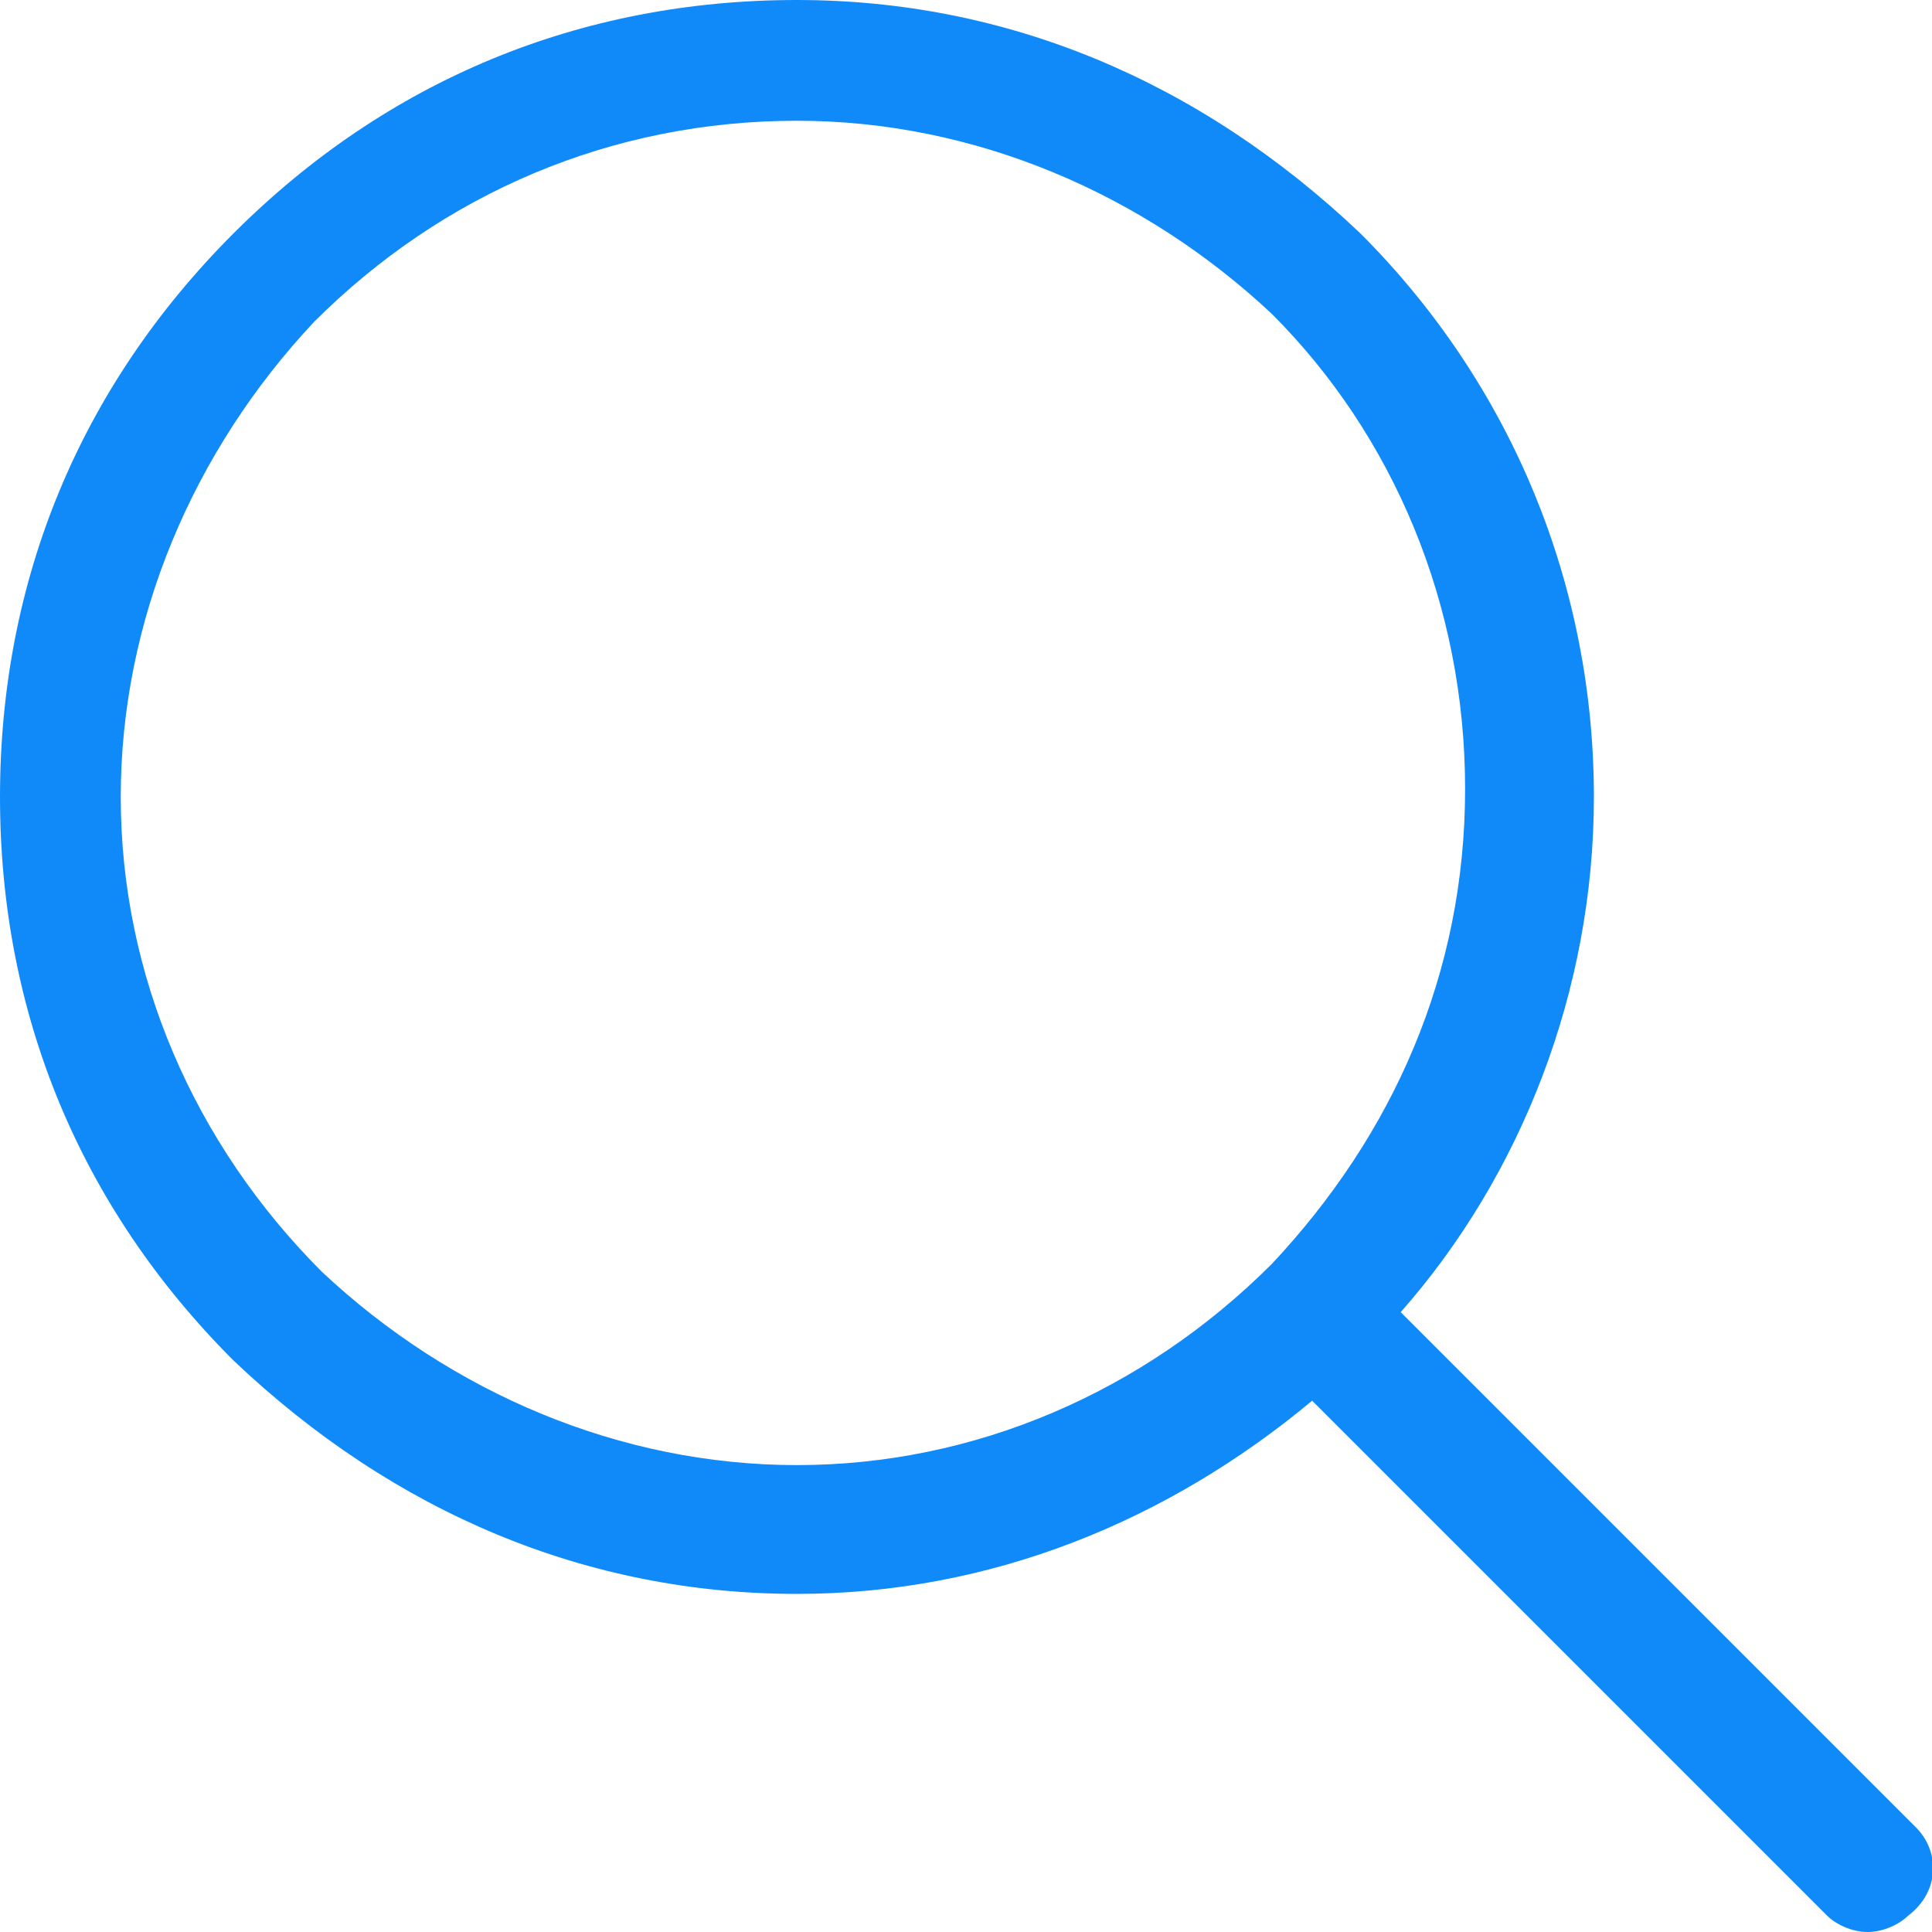
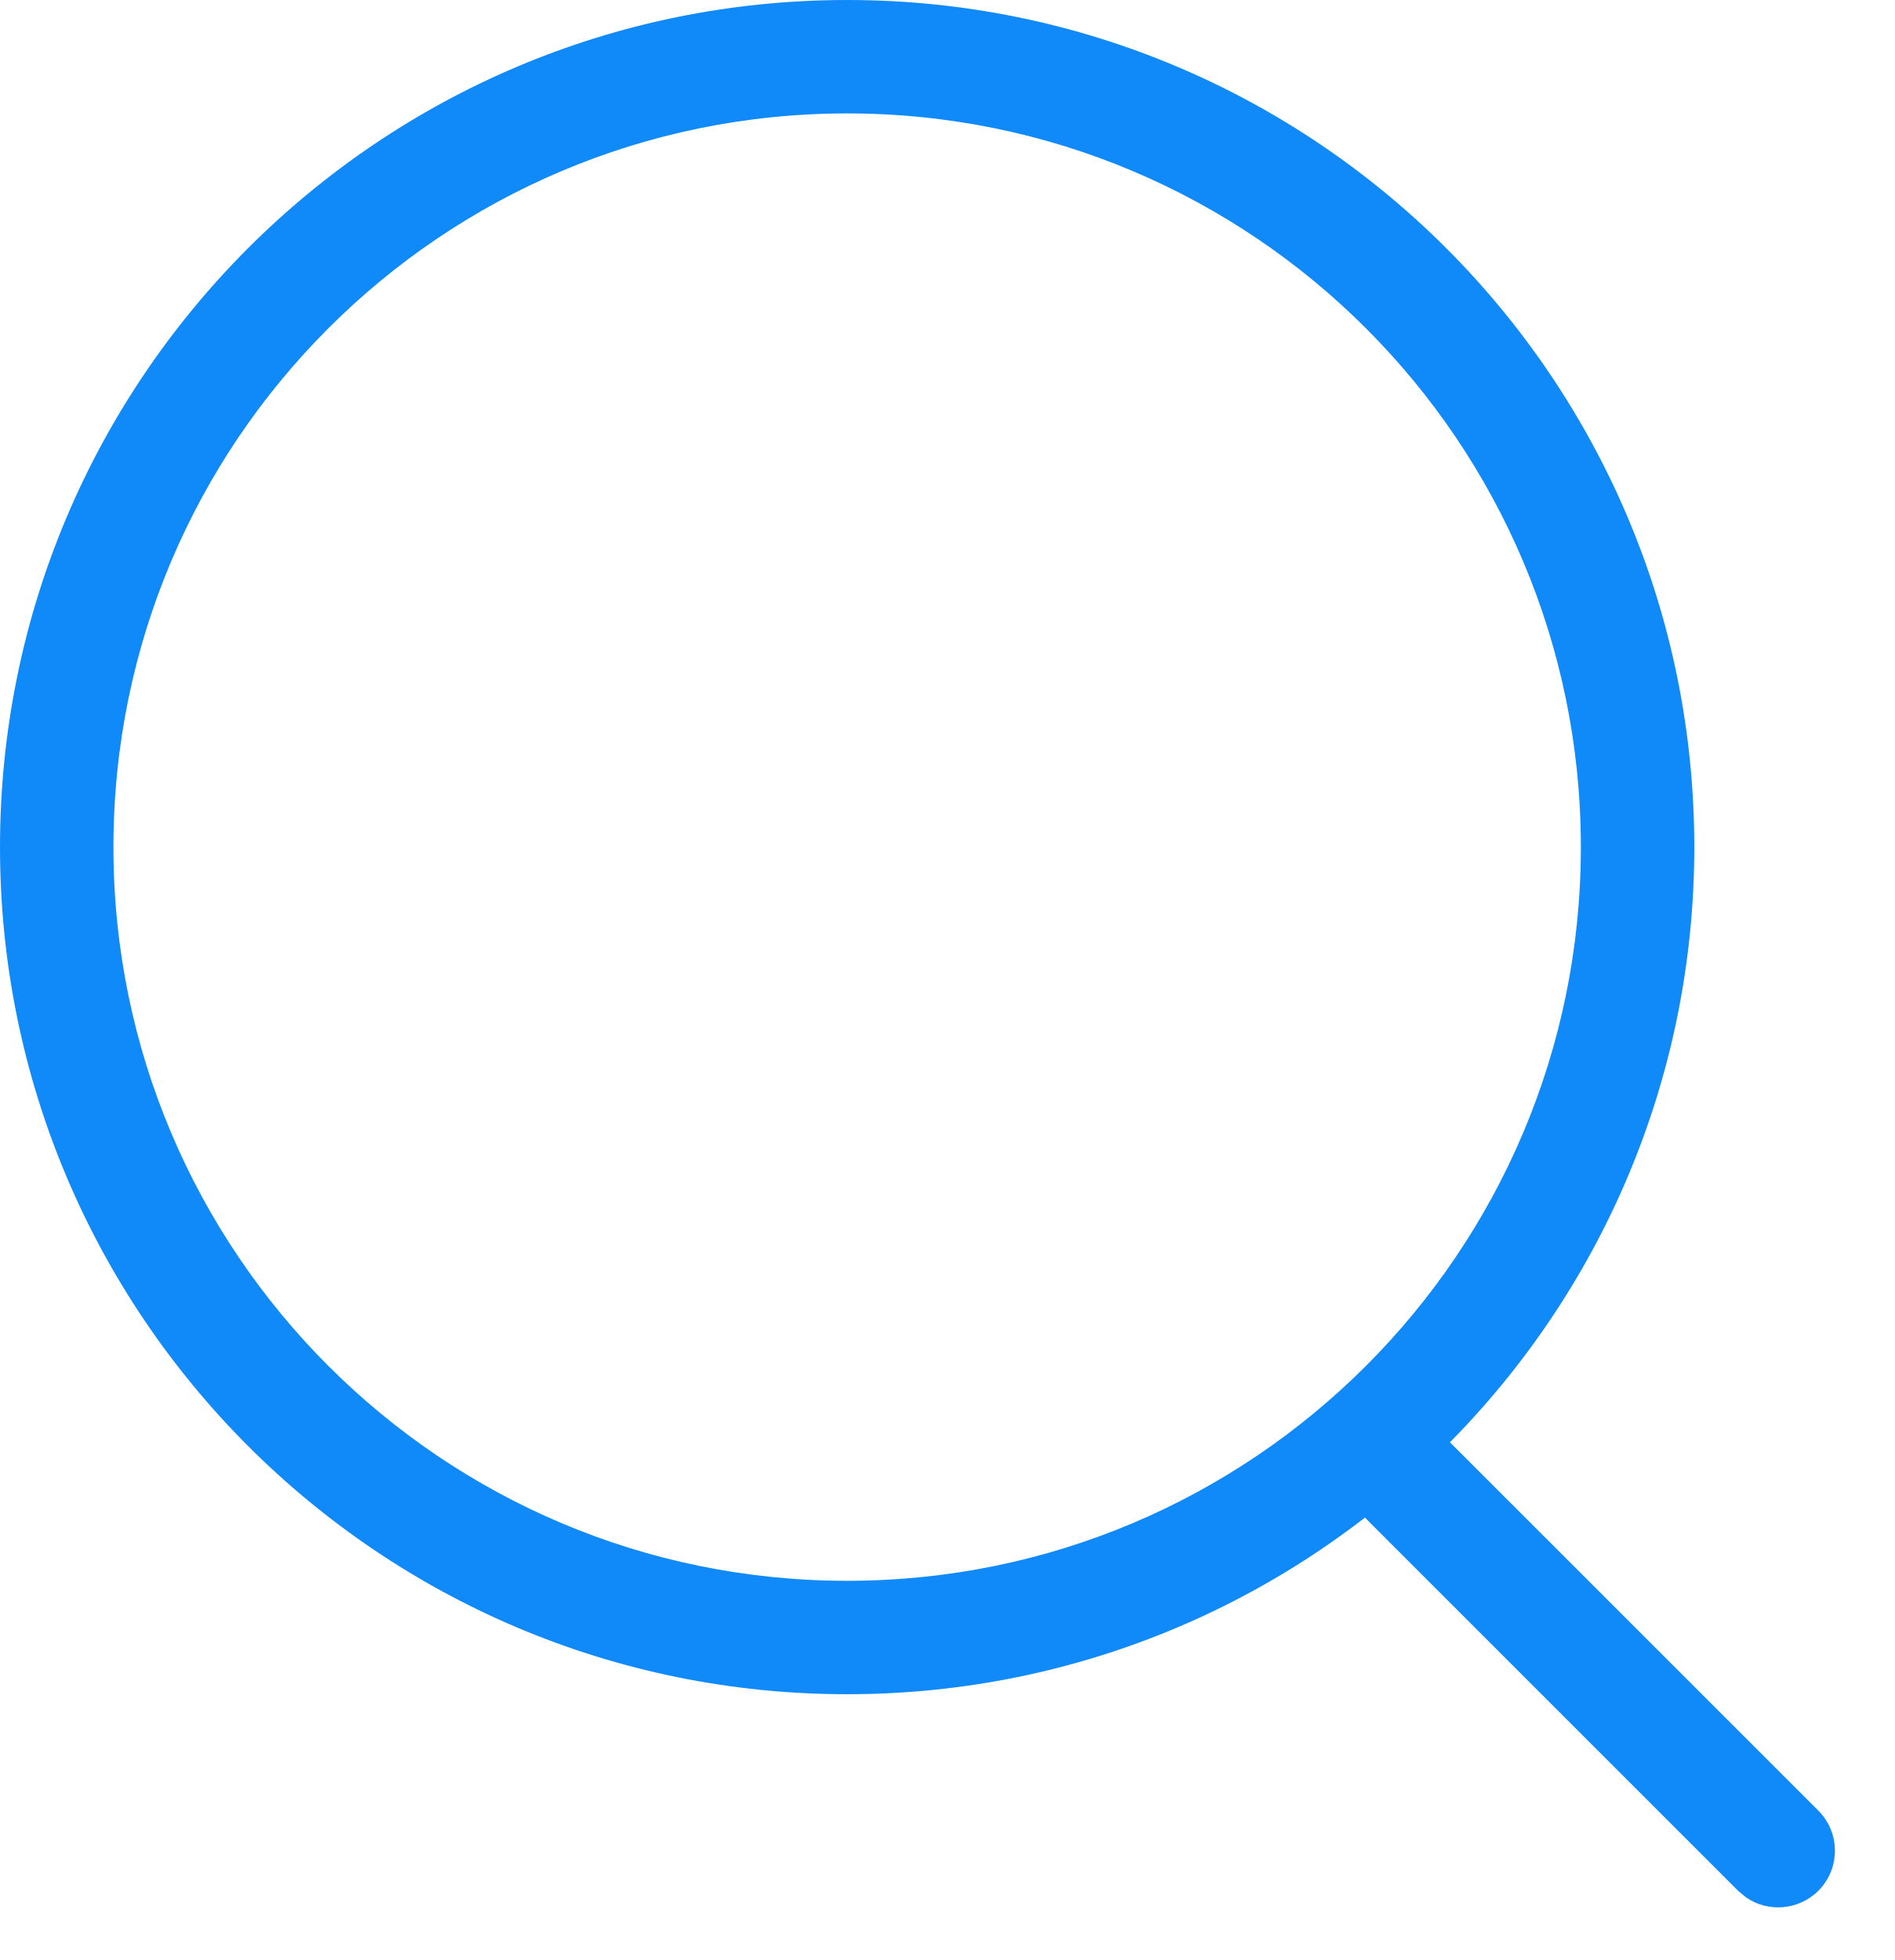
- <svg xmlns="http://www.w3.org/2000/svg" version="1.1" id="Layer_1" x="0px" y="0px" viewBox="0 0 24 24" style="enable-background:new 0 0 24 24;" xml:space="preserve">
-   <g id="surface1">
-     <path style="fill: #118af9;" d="M23.8,22.7l-6.4-6.4c1.5-1.7,2.4-4,2.4-6.4c0-2.6-1-5.1-2.9-7C14.9,1,12.5,0,9.9,0c-2.7,0-5.1,1-7,2.9C1,4.8,0,7.2,0,9.9   c0,2.7,1,5.1,2.9,7c2,1.9,4.4,2.9,7,2.9c2.4,0,4.6-0.9,6.4-2.4l6.4,6.4c0.1,0.1,0.3,0.2,0.5,0.2c0.2,0,0.4-0.1,0.5-0.2   C24.1,23.5,24.1,23,23.8,22.7z M9.9,18.2c-2.2,0-4.3-0.9-5.9-2.4c-1.6-1.6-2.5-3.7-2.5-5.9c0-2.2,0.9-4.3,2.4-5.9   c1.6-1.6,3.7-2.5,6-2.5c2.2,0,4.3,0.9,5.9,2.4c1.5,1.5,2.4,3.6,2.4,5.9c0,2.3-0.9,4.3-2.4,5.9C14.2,17.3,12.1,18.2,9.9,18.2z" />
+ <svg xmlns="http://www.w3.org/2000/svg" width="29" height="30" viewBox="0 0 29 30">
+   <g fill="#118AF9">
+     <path d="M20.614 21.725c.301-.301.769-.335 1.107-.1l.12.1 5.989 5.988c.339.34.339.889 0 1.228-.302.3-.77.334-1.107.1l-.12-.1-5.989-5.989c-.339-.339-.339-.888 0-1.227z" />
+     <path d="M12.966 0C5.805 0 0 5.805 0 12.966c0 7.16 5.805 12.966 12.966 12.966 7.16 0 12.966-5.805 12.966-12.966S20.127 0 12.966 0zm0 1.736c6.202 0 11.23 5.028 11.23 11.23 0 6.202-5.028 11.23-11.23 11.23-6.202 0-11.23-5.028-11.23-11.23 0-6.202 5.028-11.23 11.23-11.23z" />
  </g>
</svg>
